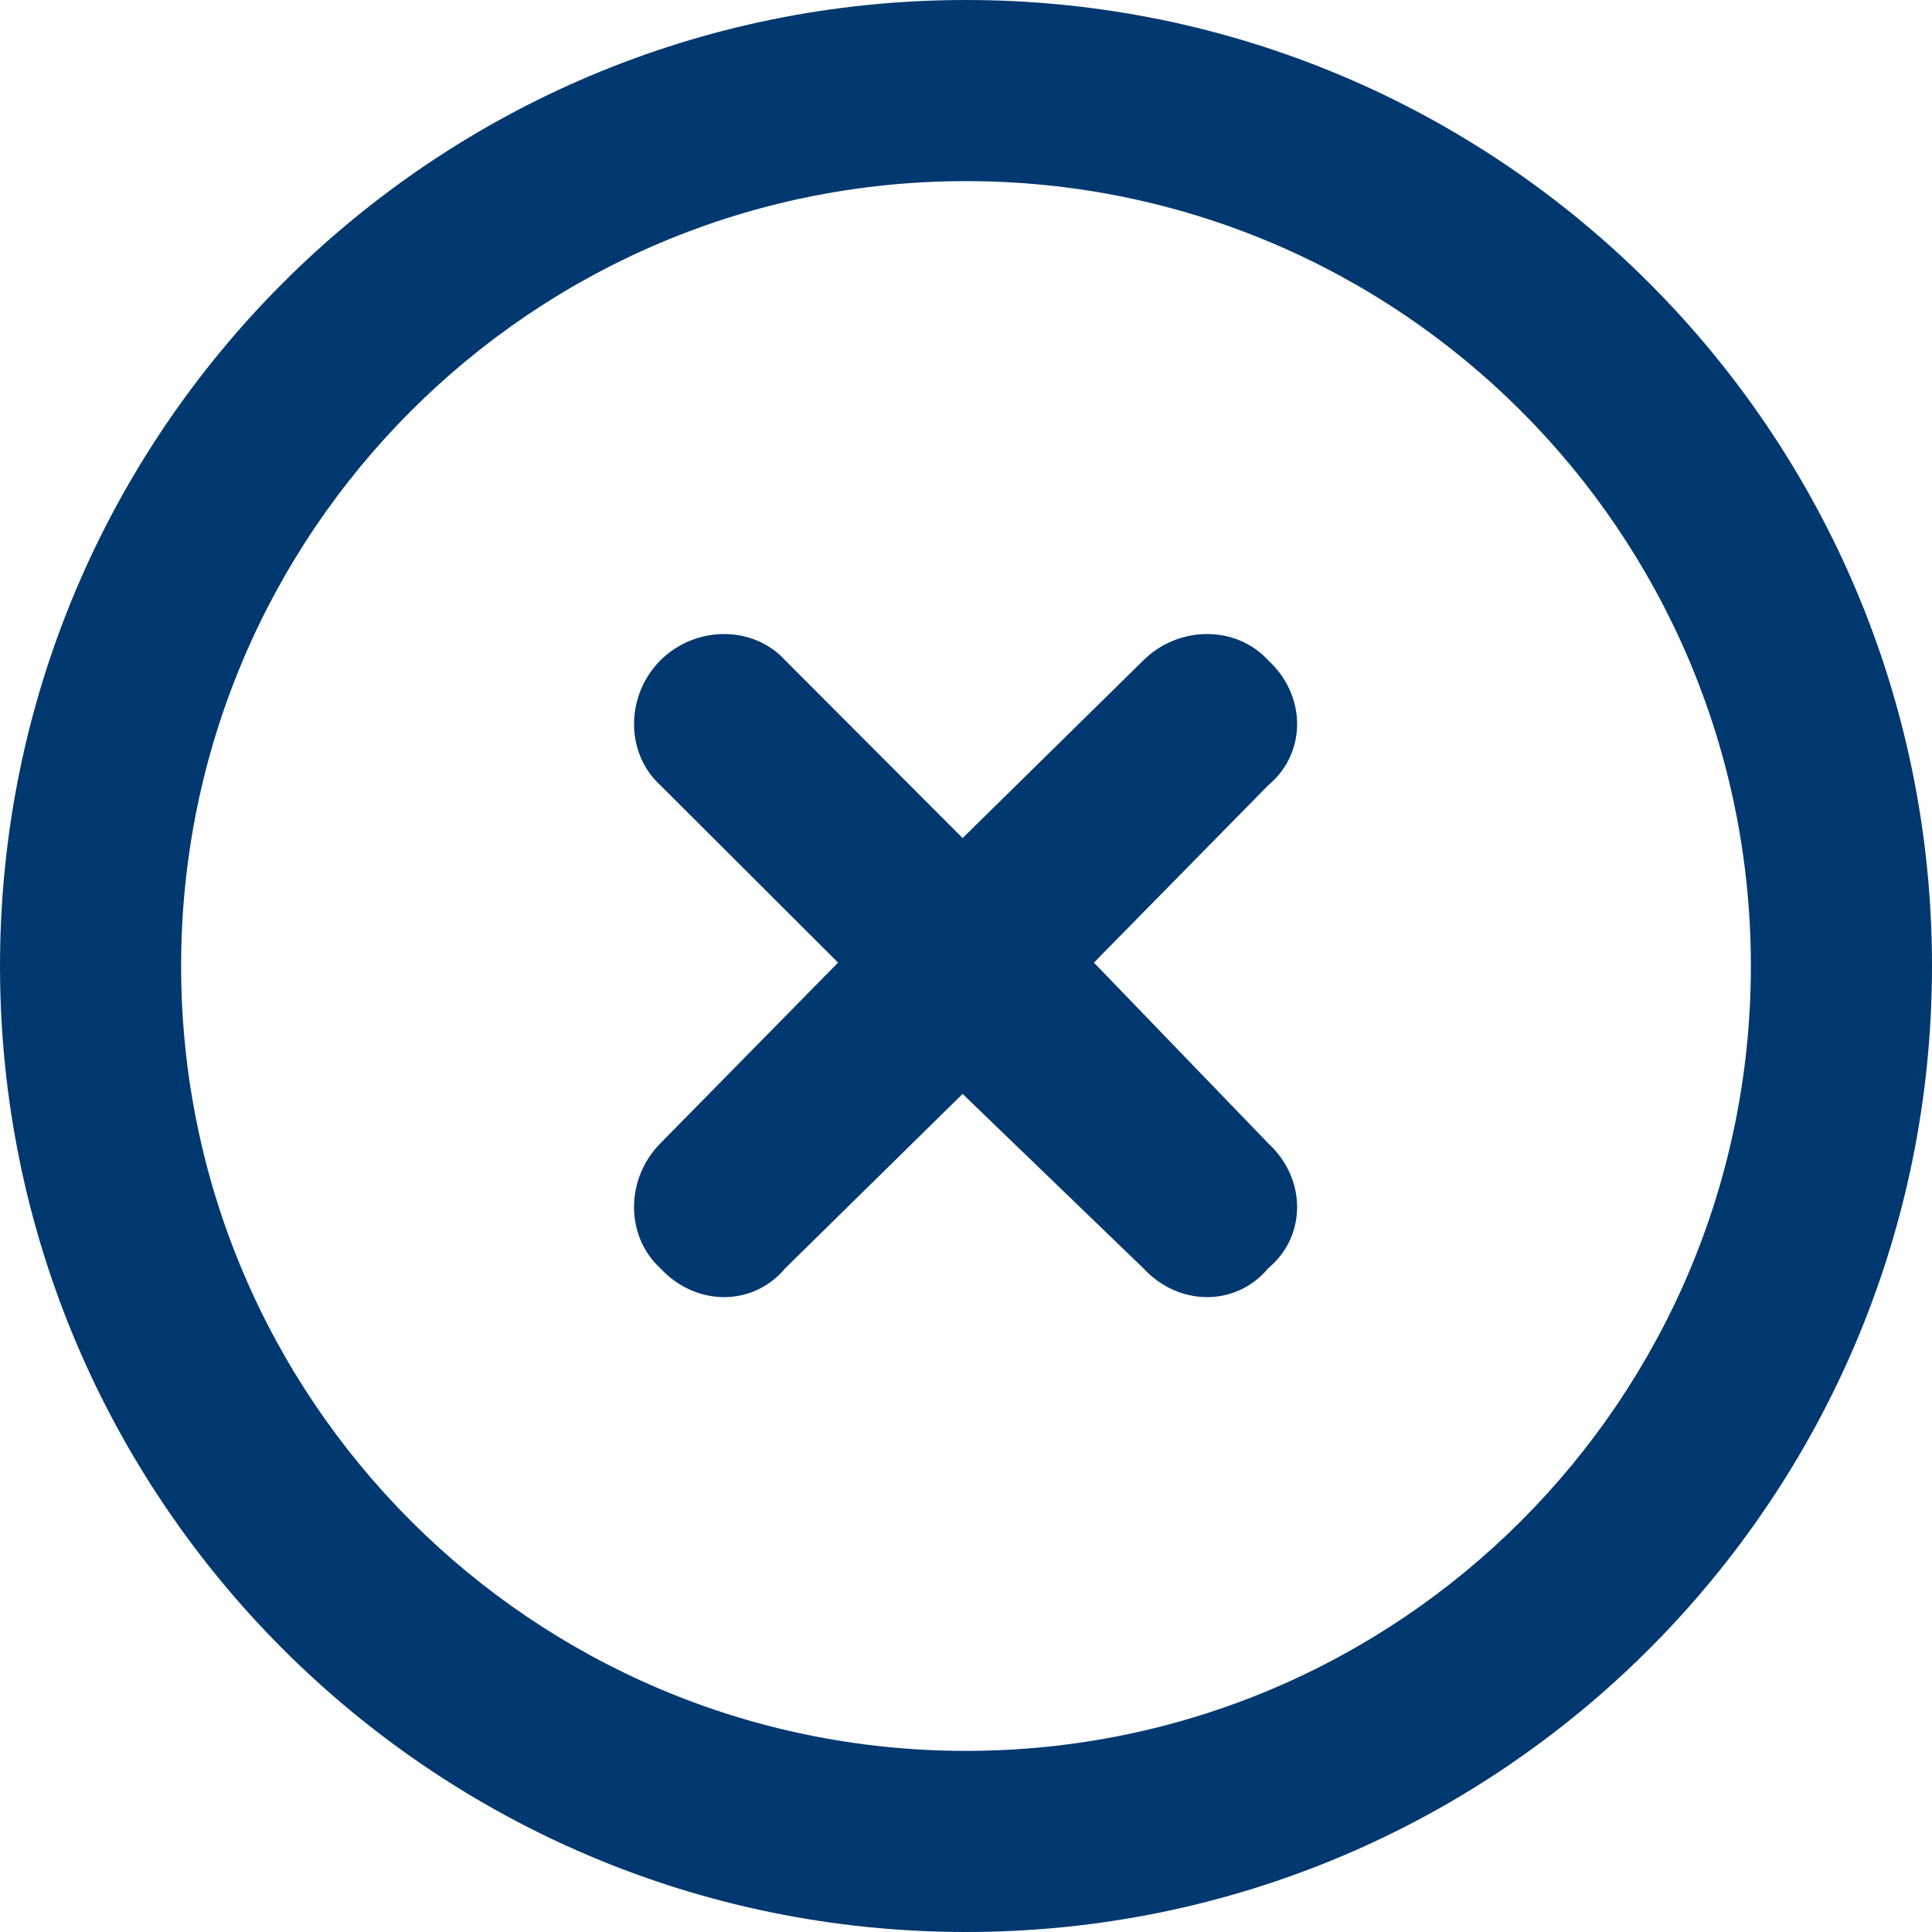
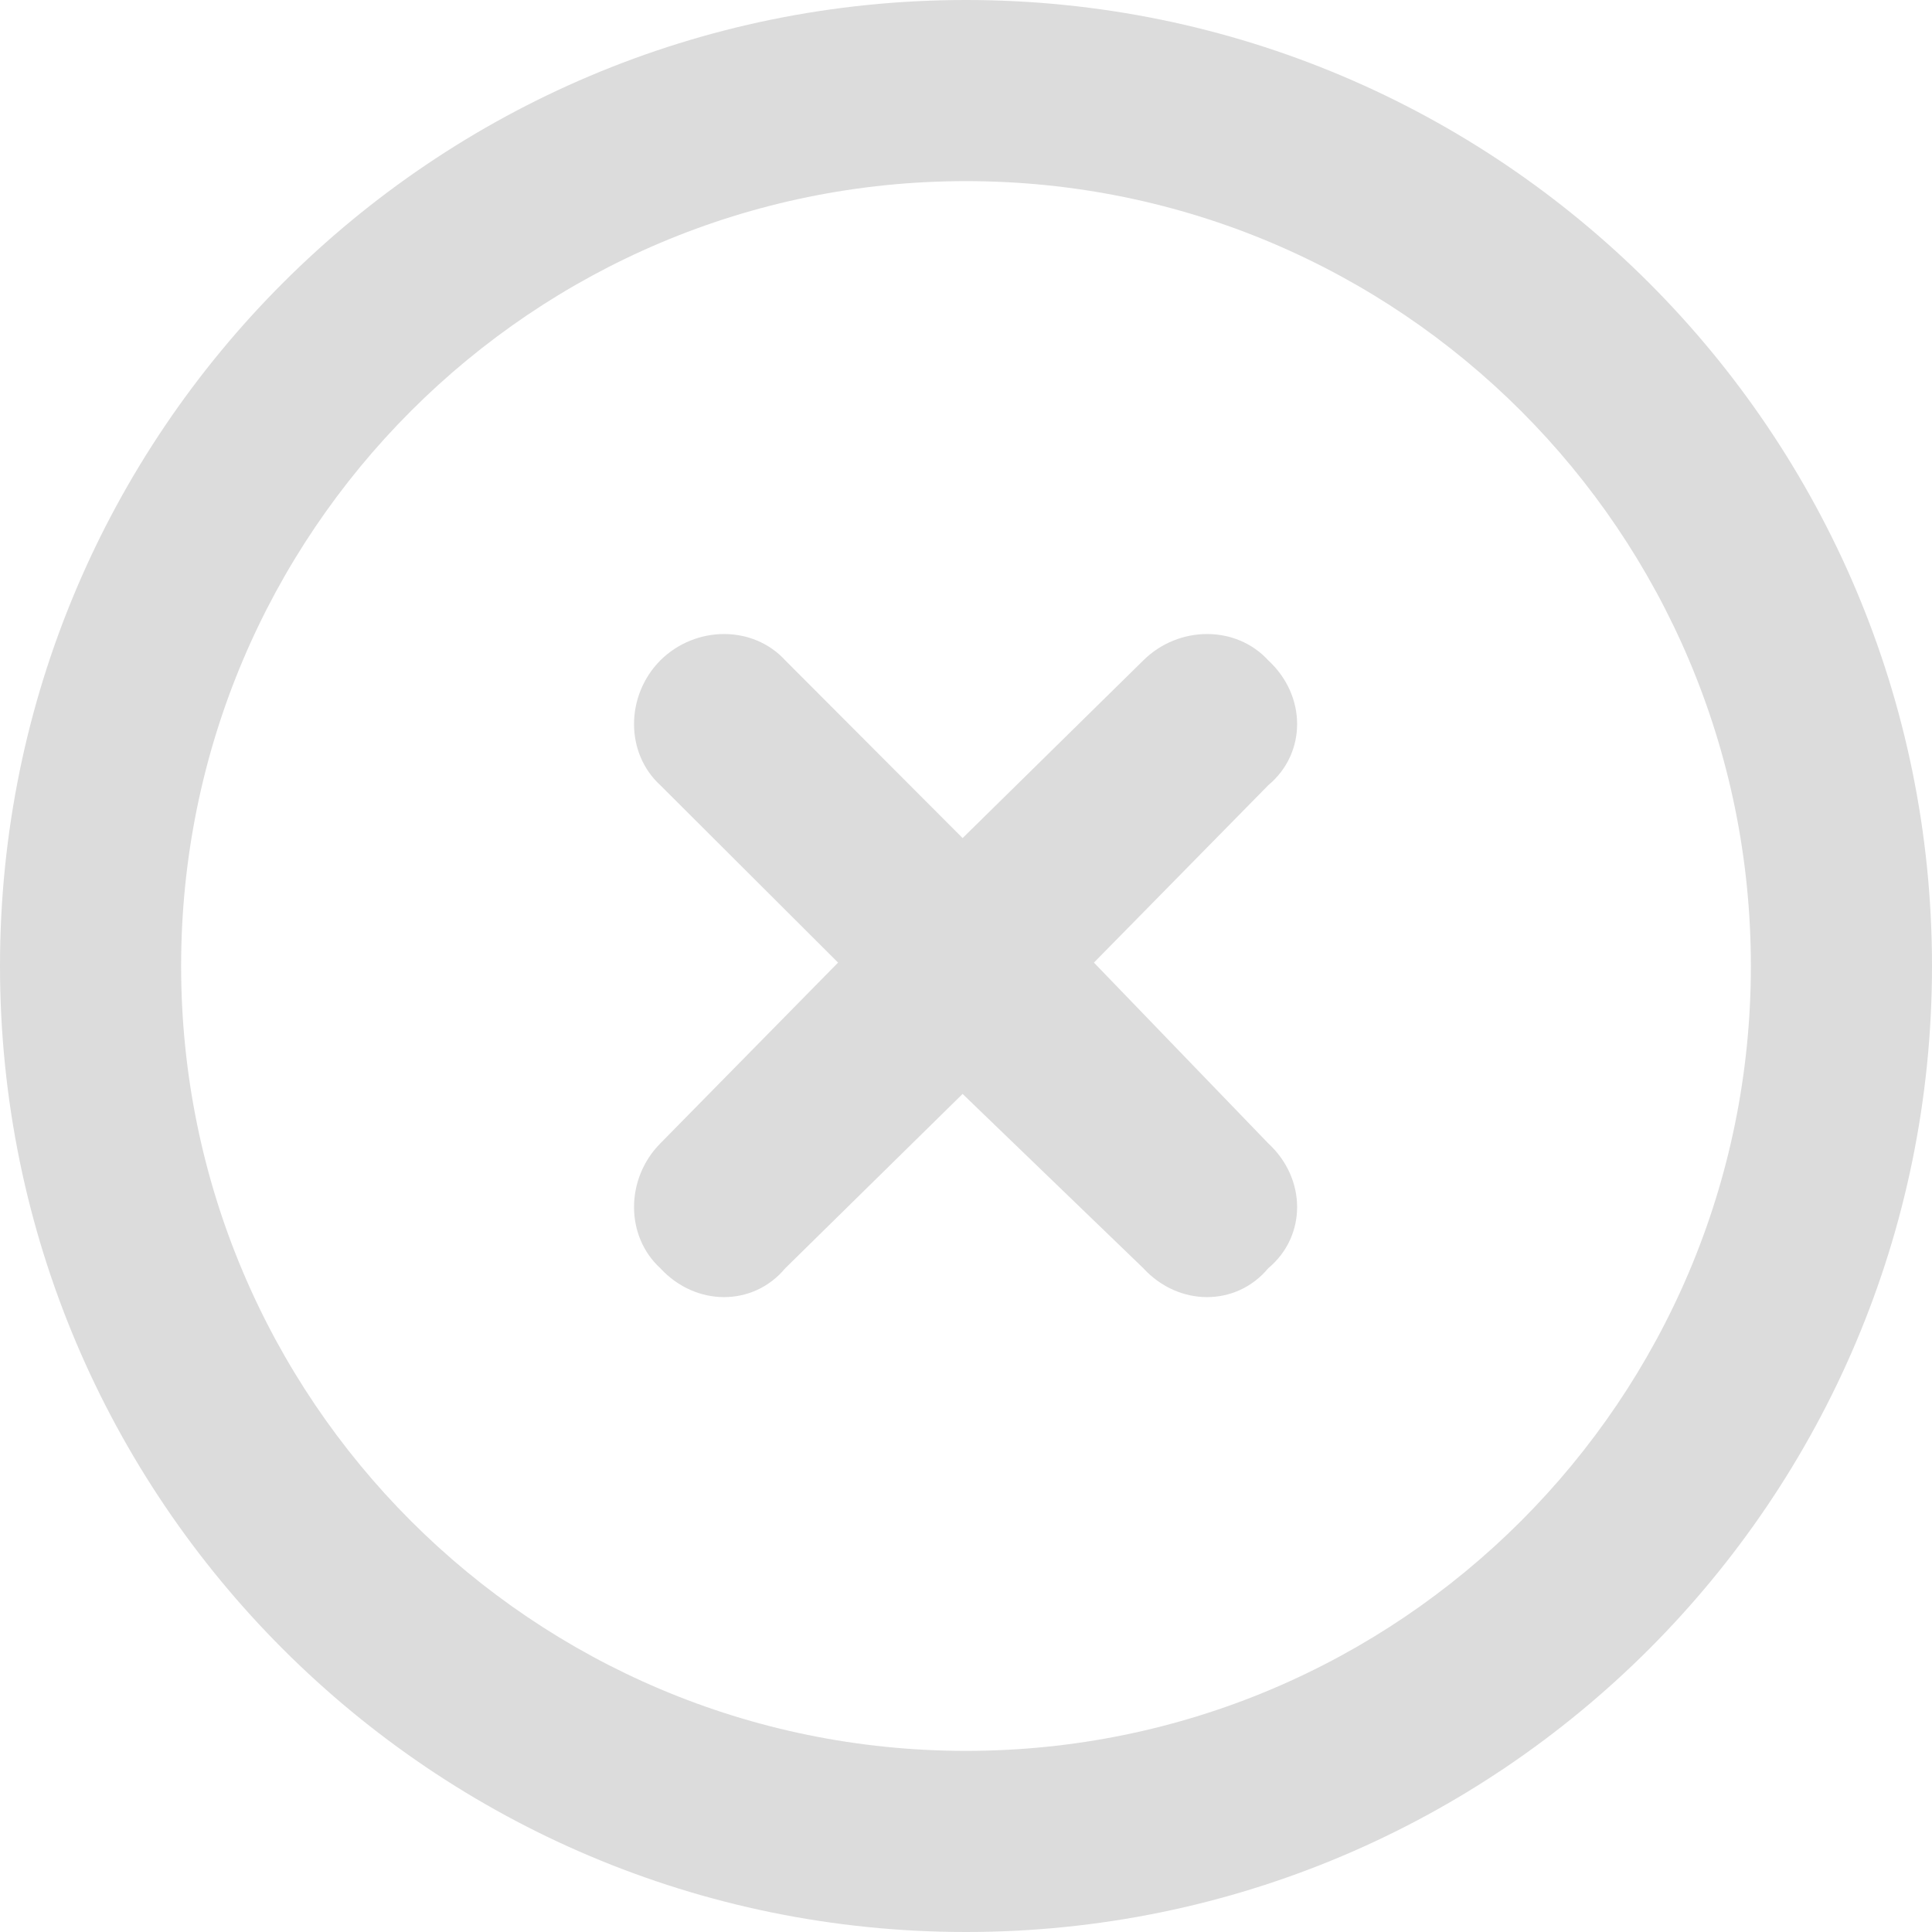
<svg xmlns="http://www.w3.org/2000/svg" viewBox="0 0 512 512">
-   <path d="M175 175C184.4 165.7 199.6 165.7 208.1 175L255.1 222.1L303 175C312.4 165.7 327.6 165.7 336.1 175C346.3 184.4 346.3 199.6 336.1 208.1L289.9 255.1L336.1 303C346.3 312.4 346.3 327.6 336.1 336.1C327.6 346.3 312.4 346.3 303 336.1L255.1 289.9L208.1 336.1C199.6 346.3 184.4 346.3 175 336.1C165.7 327.6 165.7 312.4 175 303L222.1 255.1L175 208.1C165.7 199.6 165.7 184.4 175 175V175zM512 256C512 397.4 397.4 512 256 512C114.6 512 0 397.4 0 256C0 114.6 114.6 0 256 0C397.4 0 512 114.6 512 256zM256 48C141.1 48 48 141.1 48 256C48 370.9 141.1 464 256 464C370.9 464 464 370.9 464 256C464 141.1 370.9 48 256 48z" fill="#013870" />
+   <path d="M175 175C184.4 165.7 199.6 165.7 208.1 175L255.1 222.1L303 175C312.4 165.7 327.6 165.7 336.1 175C346.3 184.4 346.3 199.6 336.1 208.1L289.9 255.1L336.1 303C346.3 312.4 346.3 327.6 336.1 336.1C327.6 346.3 312.4 346.3 303 336.1L255.1 289.9L208.1 336.1C199.6 346.3 184.4 346.3 175 336.1C165.7 327.6 165.7 312.4 175 303L222.1 255.1L175 208.1C165.7 199.6 165.7 184.4 175 175V175zM512 256C512 397.4 397.4 512 256 512C114.6 512 0 397.4 0 256C0 114.6 114.6 0 256 0C397.4 0 512 114.6 512 256zM256 48C141.1 48 48 141.1 48 256C48 370.9 141.1 464 256 464C370.9 464 464 370.9 464 256C464 141.1 370.9 48 256 48z" fill="#DCDCDC" />
</svg>
